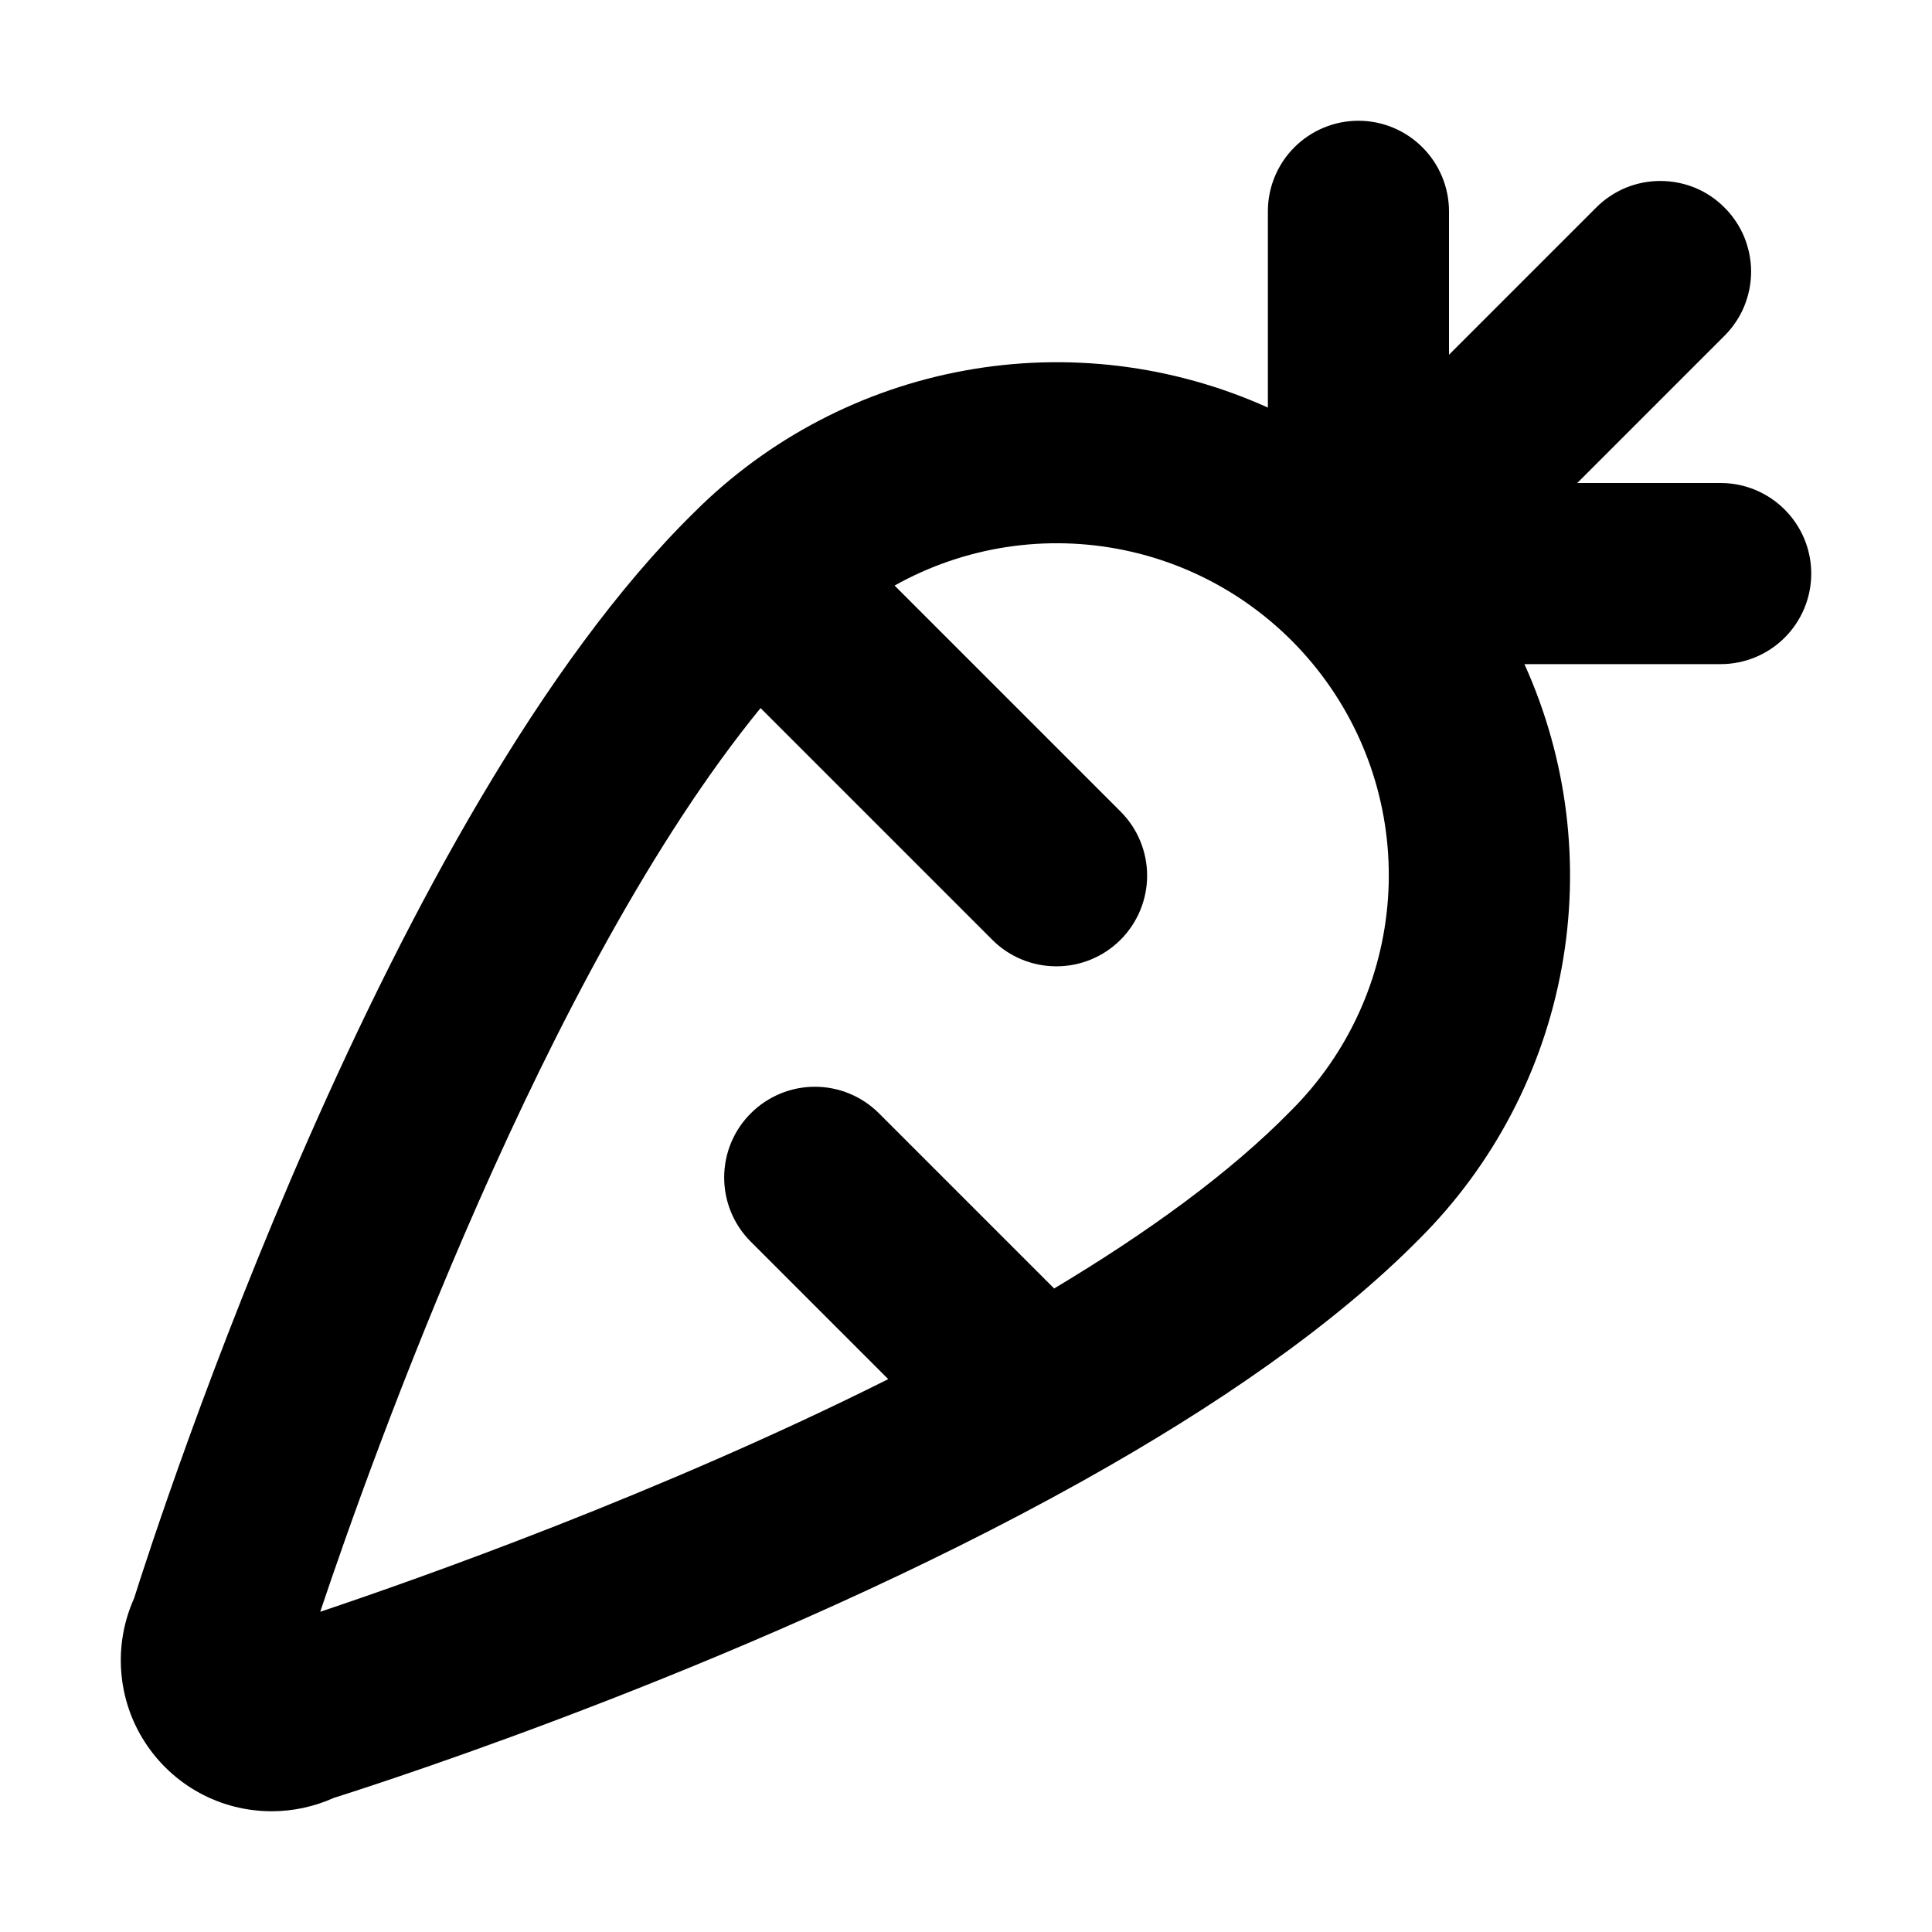
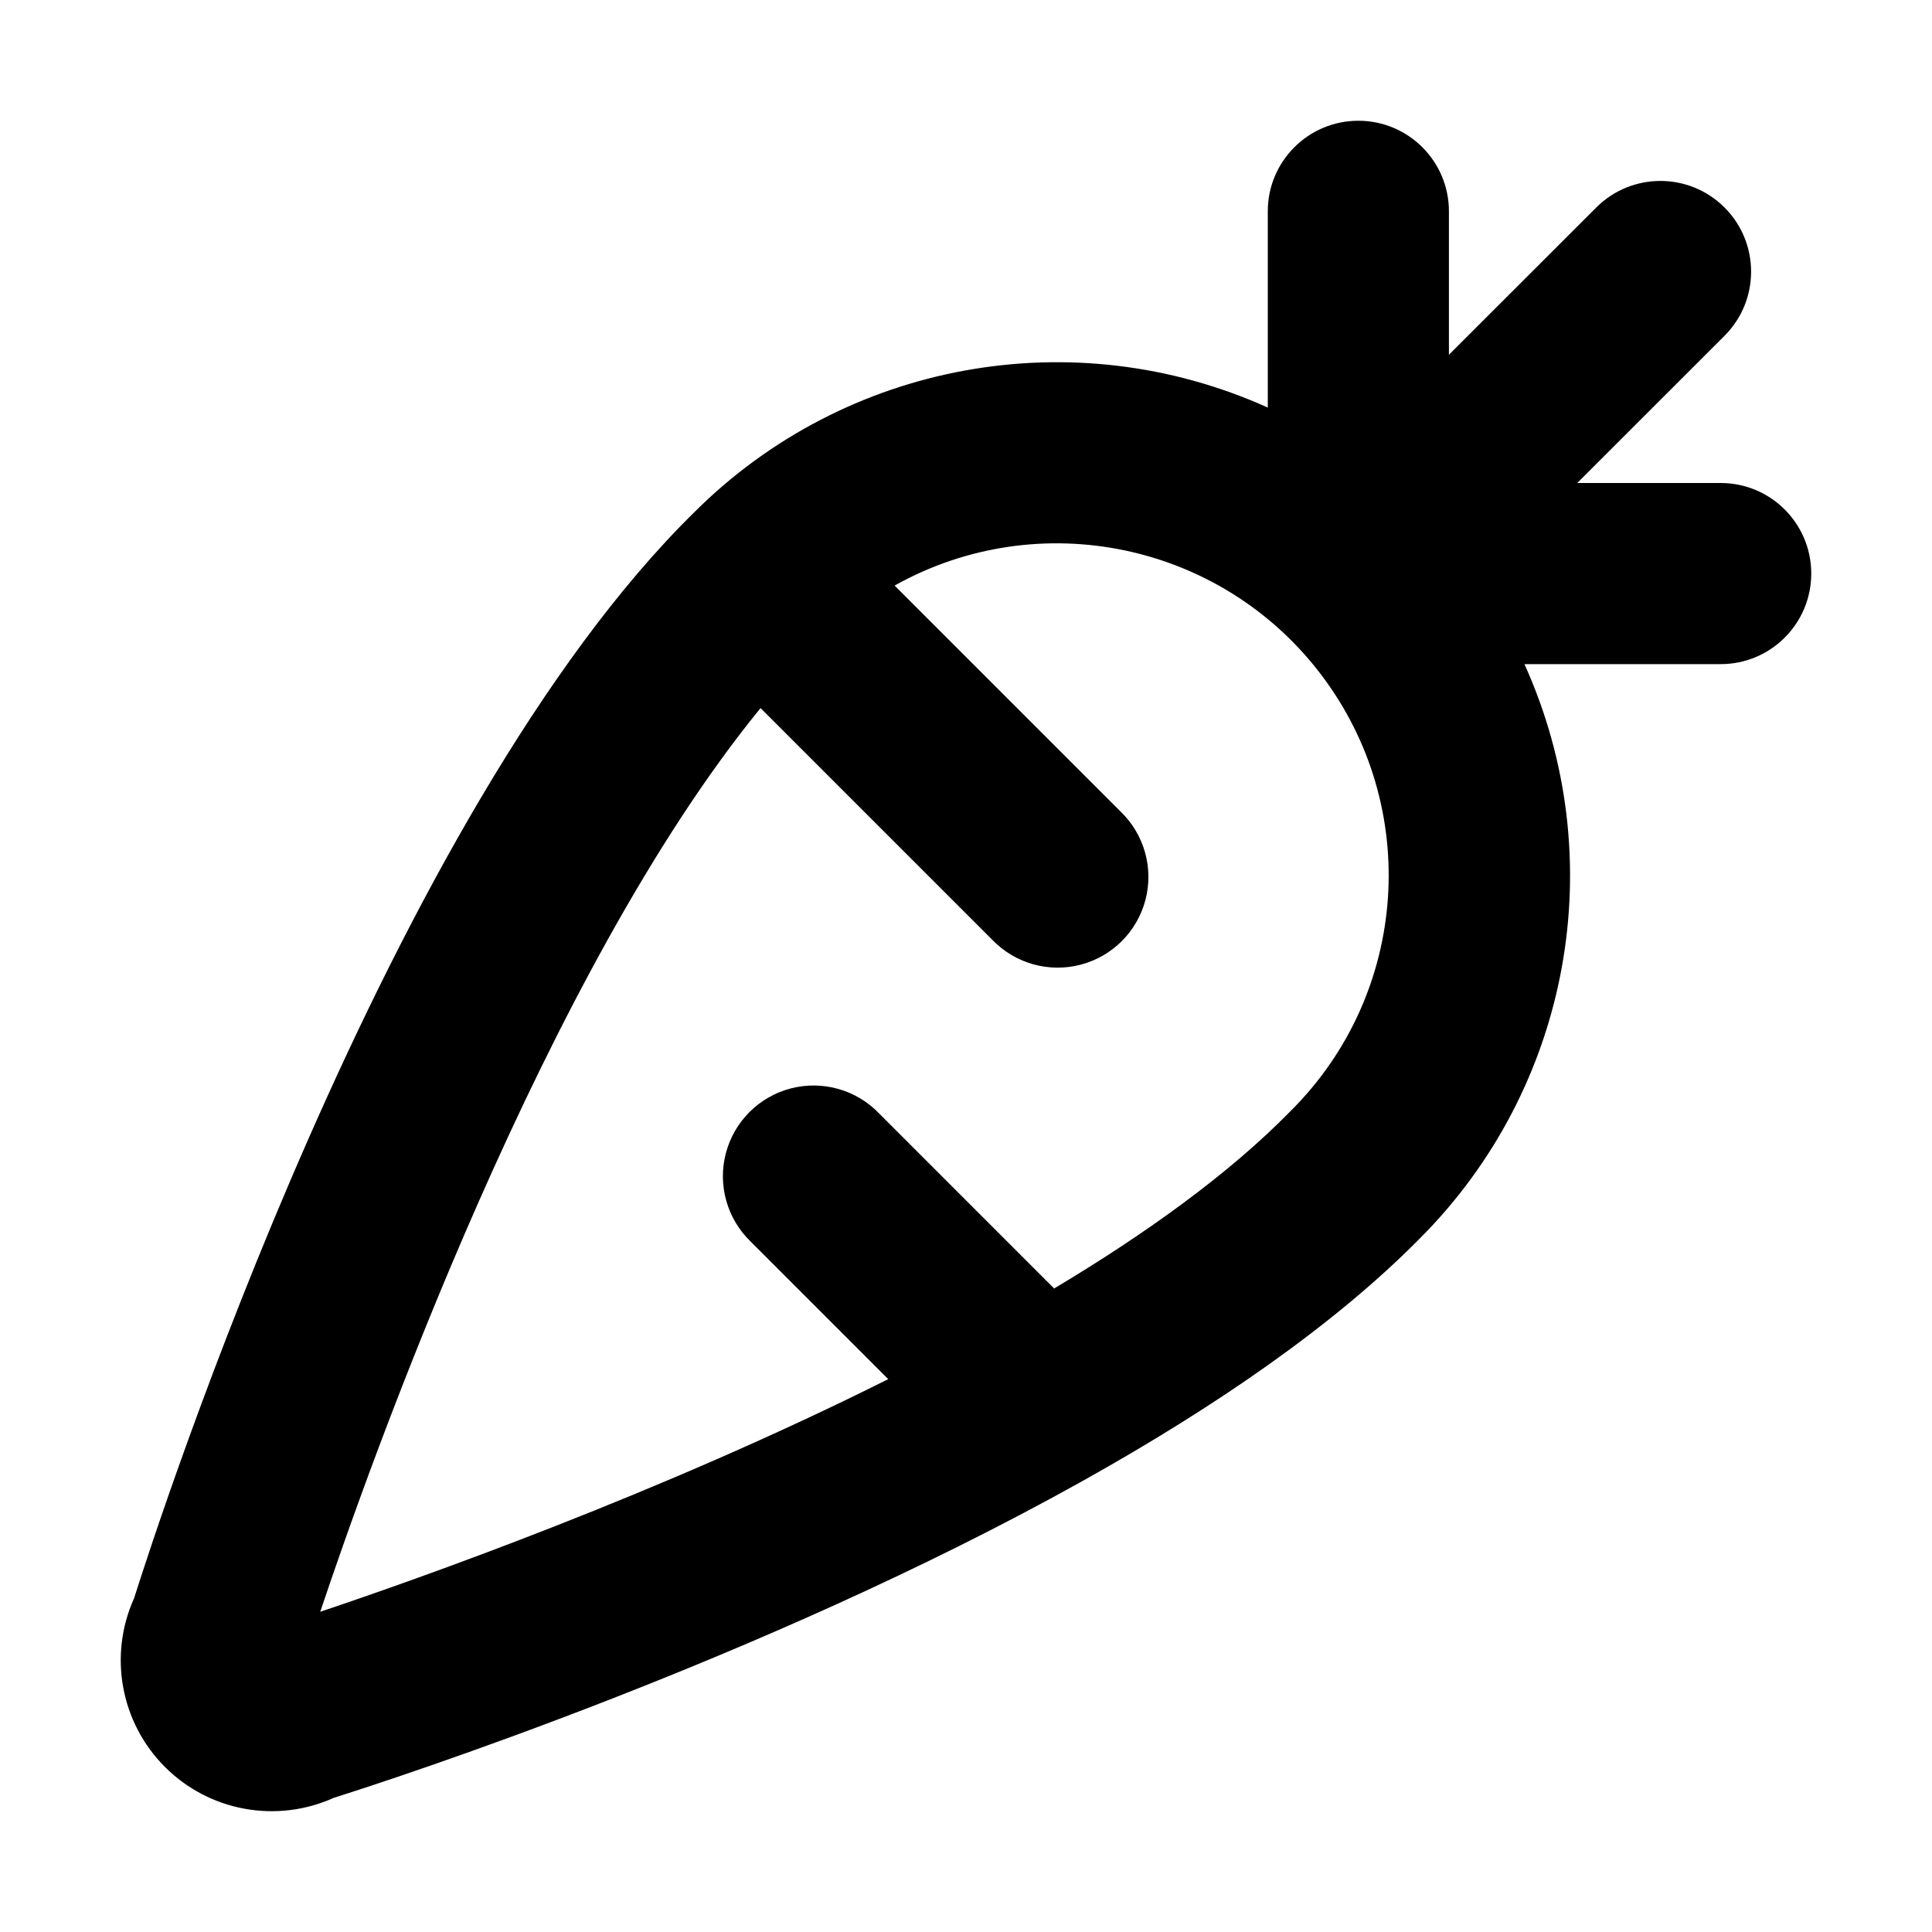
- <svg xmlns="http://www.w3.org/2000/svg" width="24" height="24" viewBox="0 0 24 24" fill="currentColor">
-   <path d="M21.375 6H19.593L21.422 4.171C21.527 4.067 21.61 3.943 21.667 3.806C21.723 3.669 21.753 3.523 21.753 3.375C21.753 3.227 21.723 3.08 21.667 2.943C21.61 2.807 21.527 2.682 21.422 2.578C21.318 2.473 21.194 2.39 21.057 2.333C20.92 2.277 20.773 2.248 20.625 2.248C20.477 2.248 20.331 2.277 20.194 2.333C20.058 2.39 19.933 2.473 19.829 2.578L18 4.407V2.625C18 2.327 17.881 2.041 17.67 1.83C17.459 1.619 17.173 1.5 16.875 1.5C16.576 1.5 16.29 1.619 16.079 1.83C15.868 2.041 15.75 2.327 15.75 2.625V5.063C14.57 4.531 13.257 4.371 11.985 4.603C10.712 4.835 9.54 5.449 8.625 6.363C4.823 10.095 1.985 18.844 1.666 19.854C1.538 20.139 1.482 20.453 1.506 20.765C1.529 21.078 1.63 21.379 1.8 21.642C1.97 21.905 2.203 22.122 2.478 22.272C2.753 22.422 3.061 22.5 3.375 22.5C3.641 22.5 3.904 22.443 4.147 22.334C4.863 22.107 9.471 20.614 13.42 18.413L13.47 18.385C15.074 17.488 16.564 16.473 17.637 15.385C18.553 14.469 19.168 13.295 19.4 12.021C19.633 10.746 19.471 9.431 18.937 8.25H21.375C21.673 8.25 21.959 8.132 22.17 7.921C22.381 7.71 22.5 7.424 22.5 7.125C22.5 6.827 22.381 6.541 22.17 6.33C21.959 6.119 21.673 6 21.375 6ZM16.041 13.793L16.033 13.801C15.272 14.578 14.241 15.32 13.095 16.006L10.92 13.831C10.708 13.619 10.422 13.5 10.123 13.5C9.824 13.5 9.537 13.619 9.326 13.831C9.114 14.042 8.996 14.329 8.996 14.627C8.996 14.926 9.114 15.213 9.326 15.424L11.034 17.132C8.194 18.555 5.209 19.609 3.978 20.022C4.613 18.126 6.771 12.072 9.448 8.796L12.326 11.674C12.537 11.886 12.824 12.004 13.123 12.004C13.422 12.004 13.708 11.886 13.92 11.674C14.131 11.463 14.25 11.176 14.25 10.877C14.25 10.579 14.131 10.292 13.92 10.081L11.113 7.274C11.982 6.787 12.998 6.632 13.974 6.836C14.949 7.04 15.817 7.591 16.418 8.386C17.019 9.18 17.312 10.166 17.242 11.16C17.173 12.154 16.746 13.089 16.041 13.793Z" />
+ <svg xmlns="http://www.w3.org/2000/svg" viewBox="0 0 24 24" aria-hidden="true" fill="currentColor">
+   <path d="M21.375 6h-1.782l1.83-1.829a1.126 1.126 0 1 0-1.594-1.593l-1.83 1.829V2.625a1.125 1.125 0 1 0-2.25 0v2.438a6.375 6.375 0 0 0-7.124 1.3c-3.802 3.732-6.64 12.481-6.959 13.49a1.875 1.875 0 0 0 2.481 2.48c.716-.226 5.324-1.719 9.273-3.92l.05-.028c1.604-.897 3.094-1.912 4.167-3a6.375 6.375 0 0 0 1.3-7.135h2.438a1.125 1.125 0 1 0 0-2.25m-5.334 7.793-.008.008c-.76.777-1.792 1.52-2.938 2.205l-2.175-2.175a1.127 1.127 0 1 0-1.594 1.593l1.708 1.708c-2.84 1.423-5.825 2.477-7.056 2.89.635-1.896 2.793-7.95 5.47-11.226l2.878 2.878a1.127 1.127 0 1 0 1.594-1.593l-2.807-2.807a4.125 4.125 0 0 1 4.928 6.519" />
</svg>
